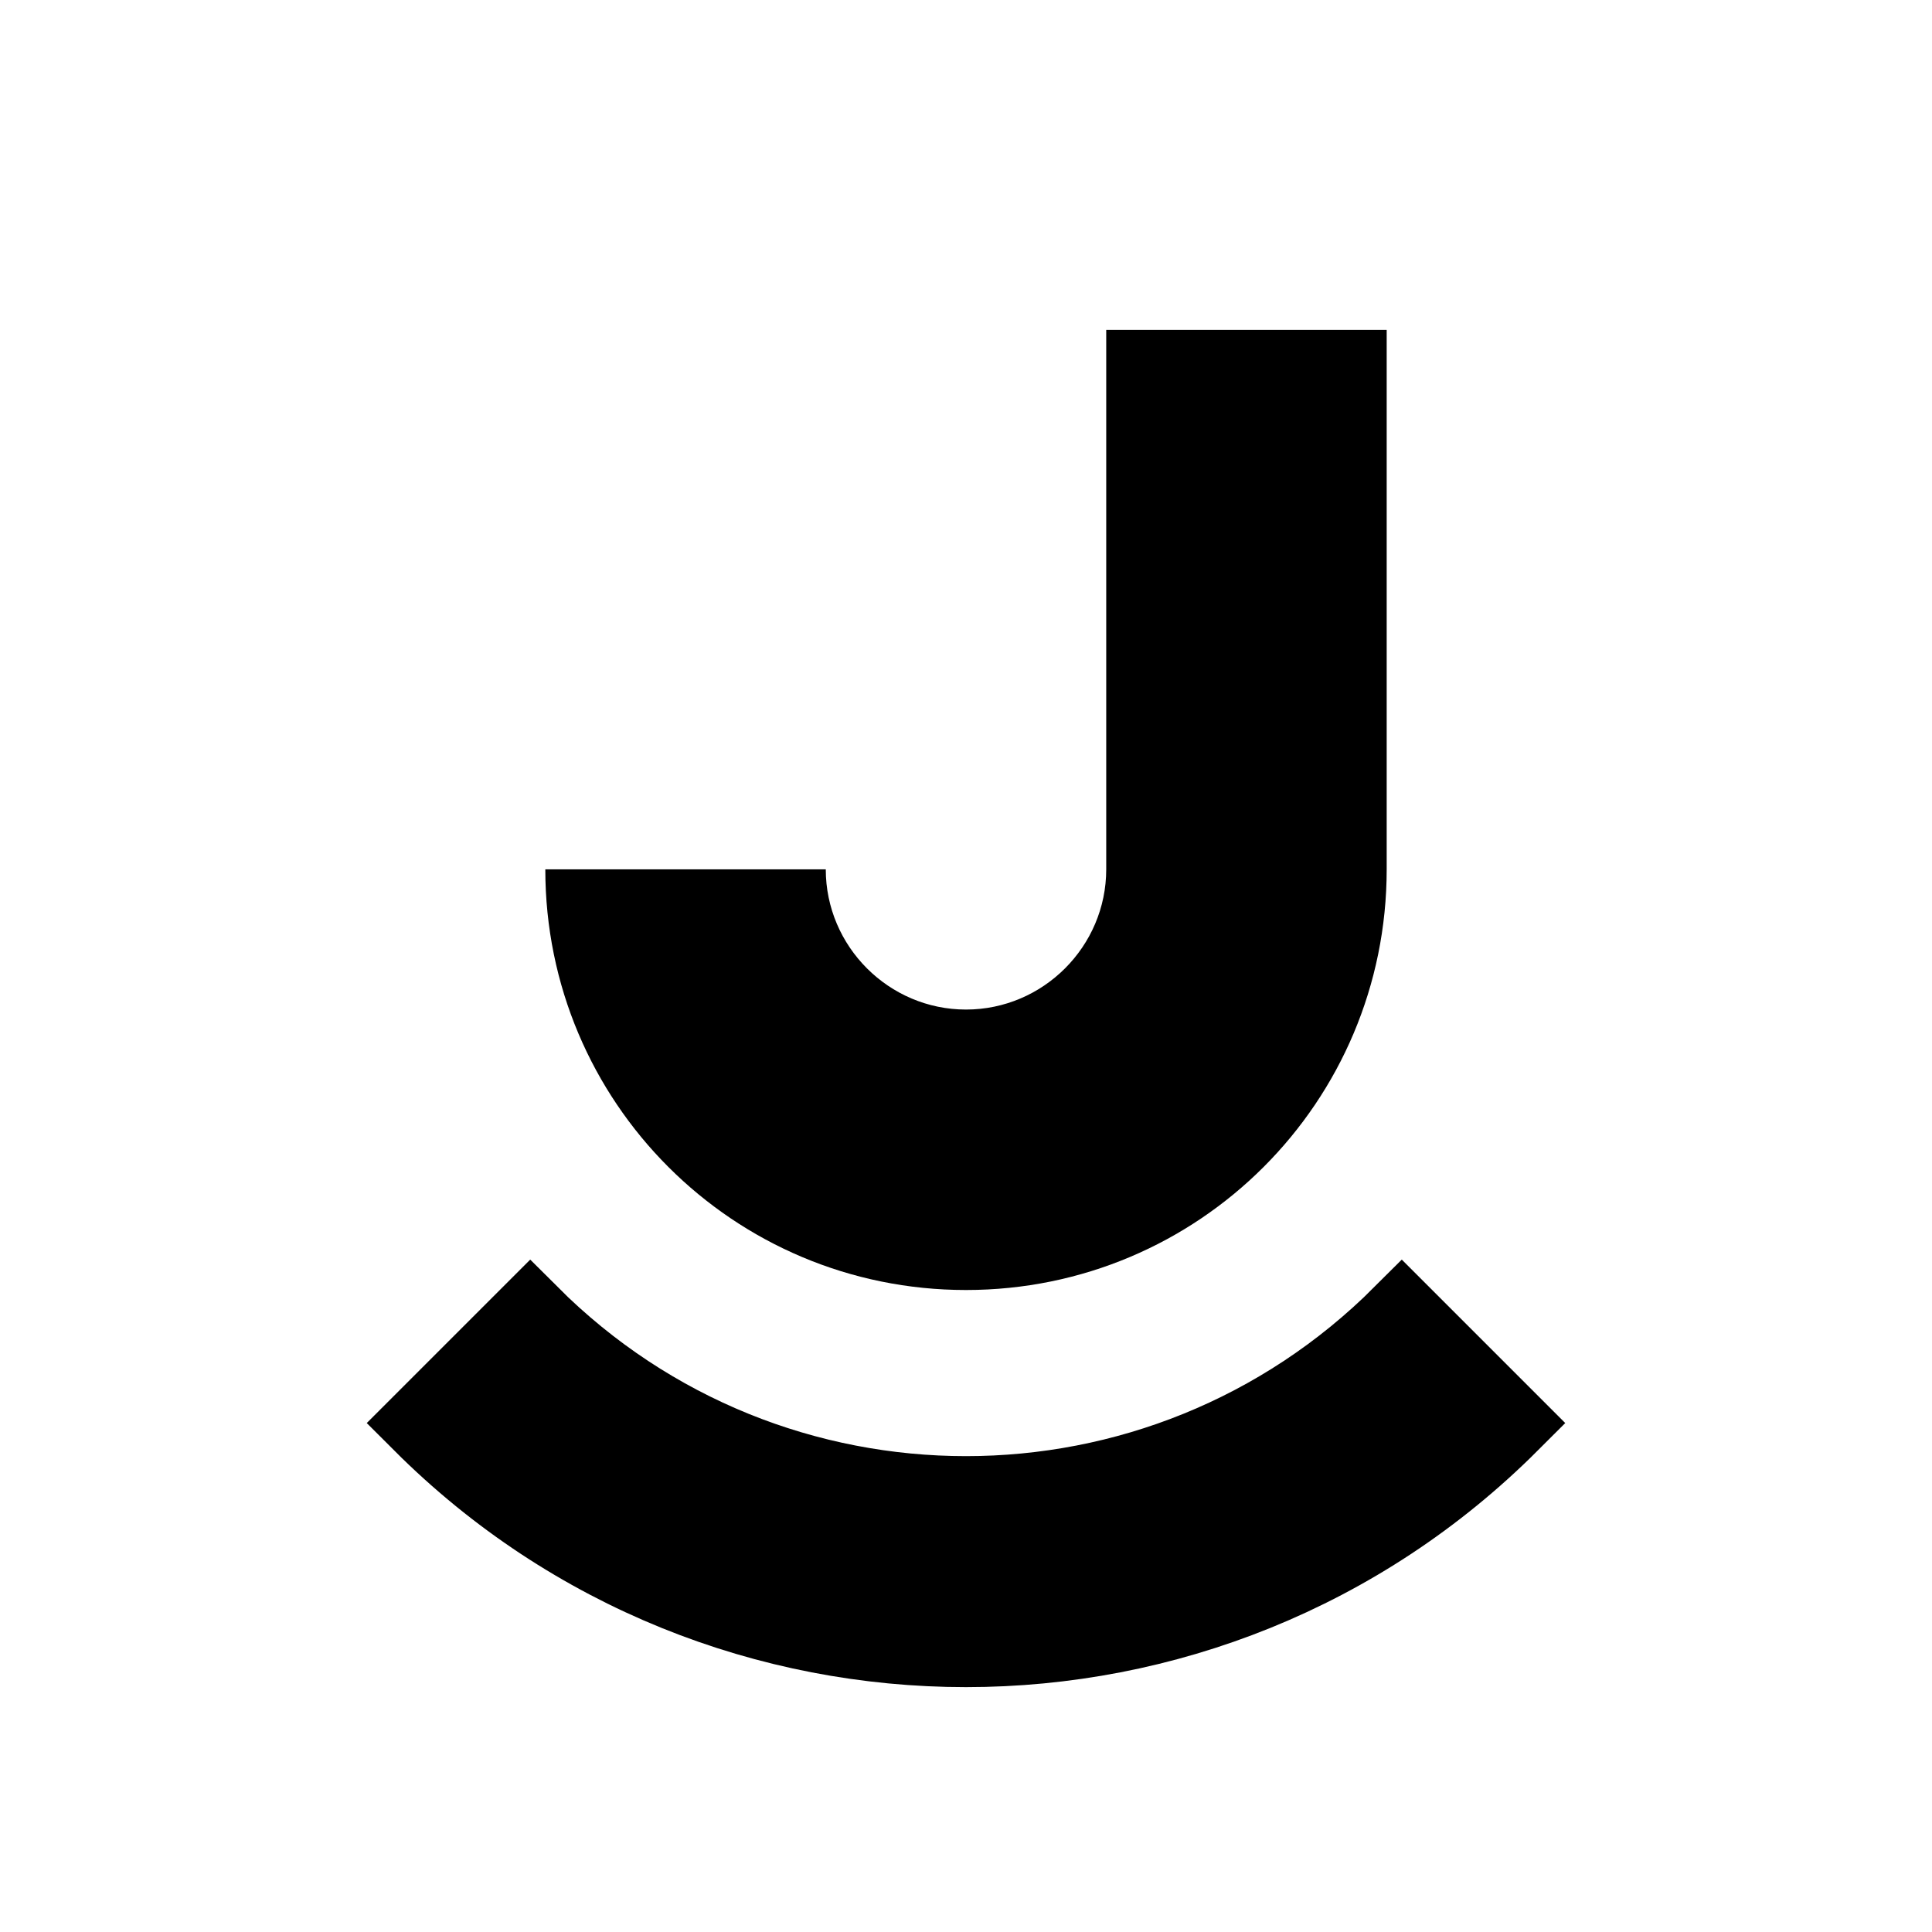
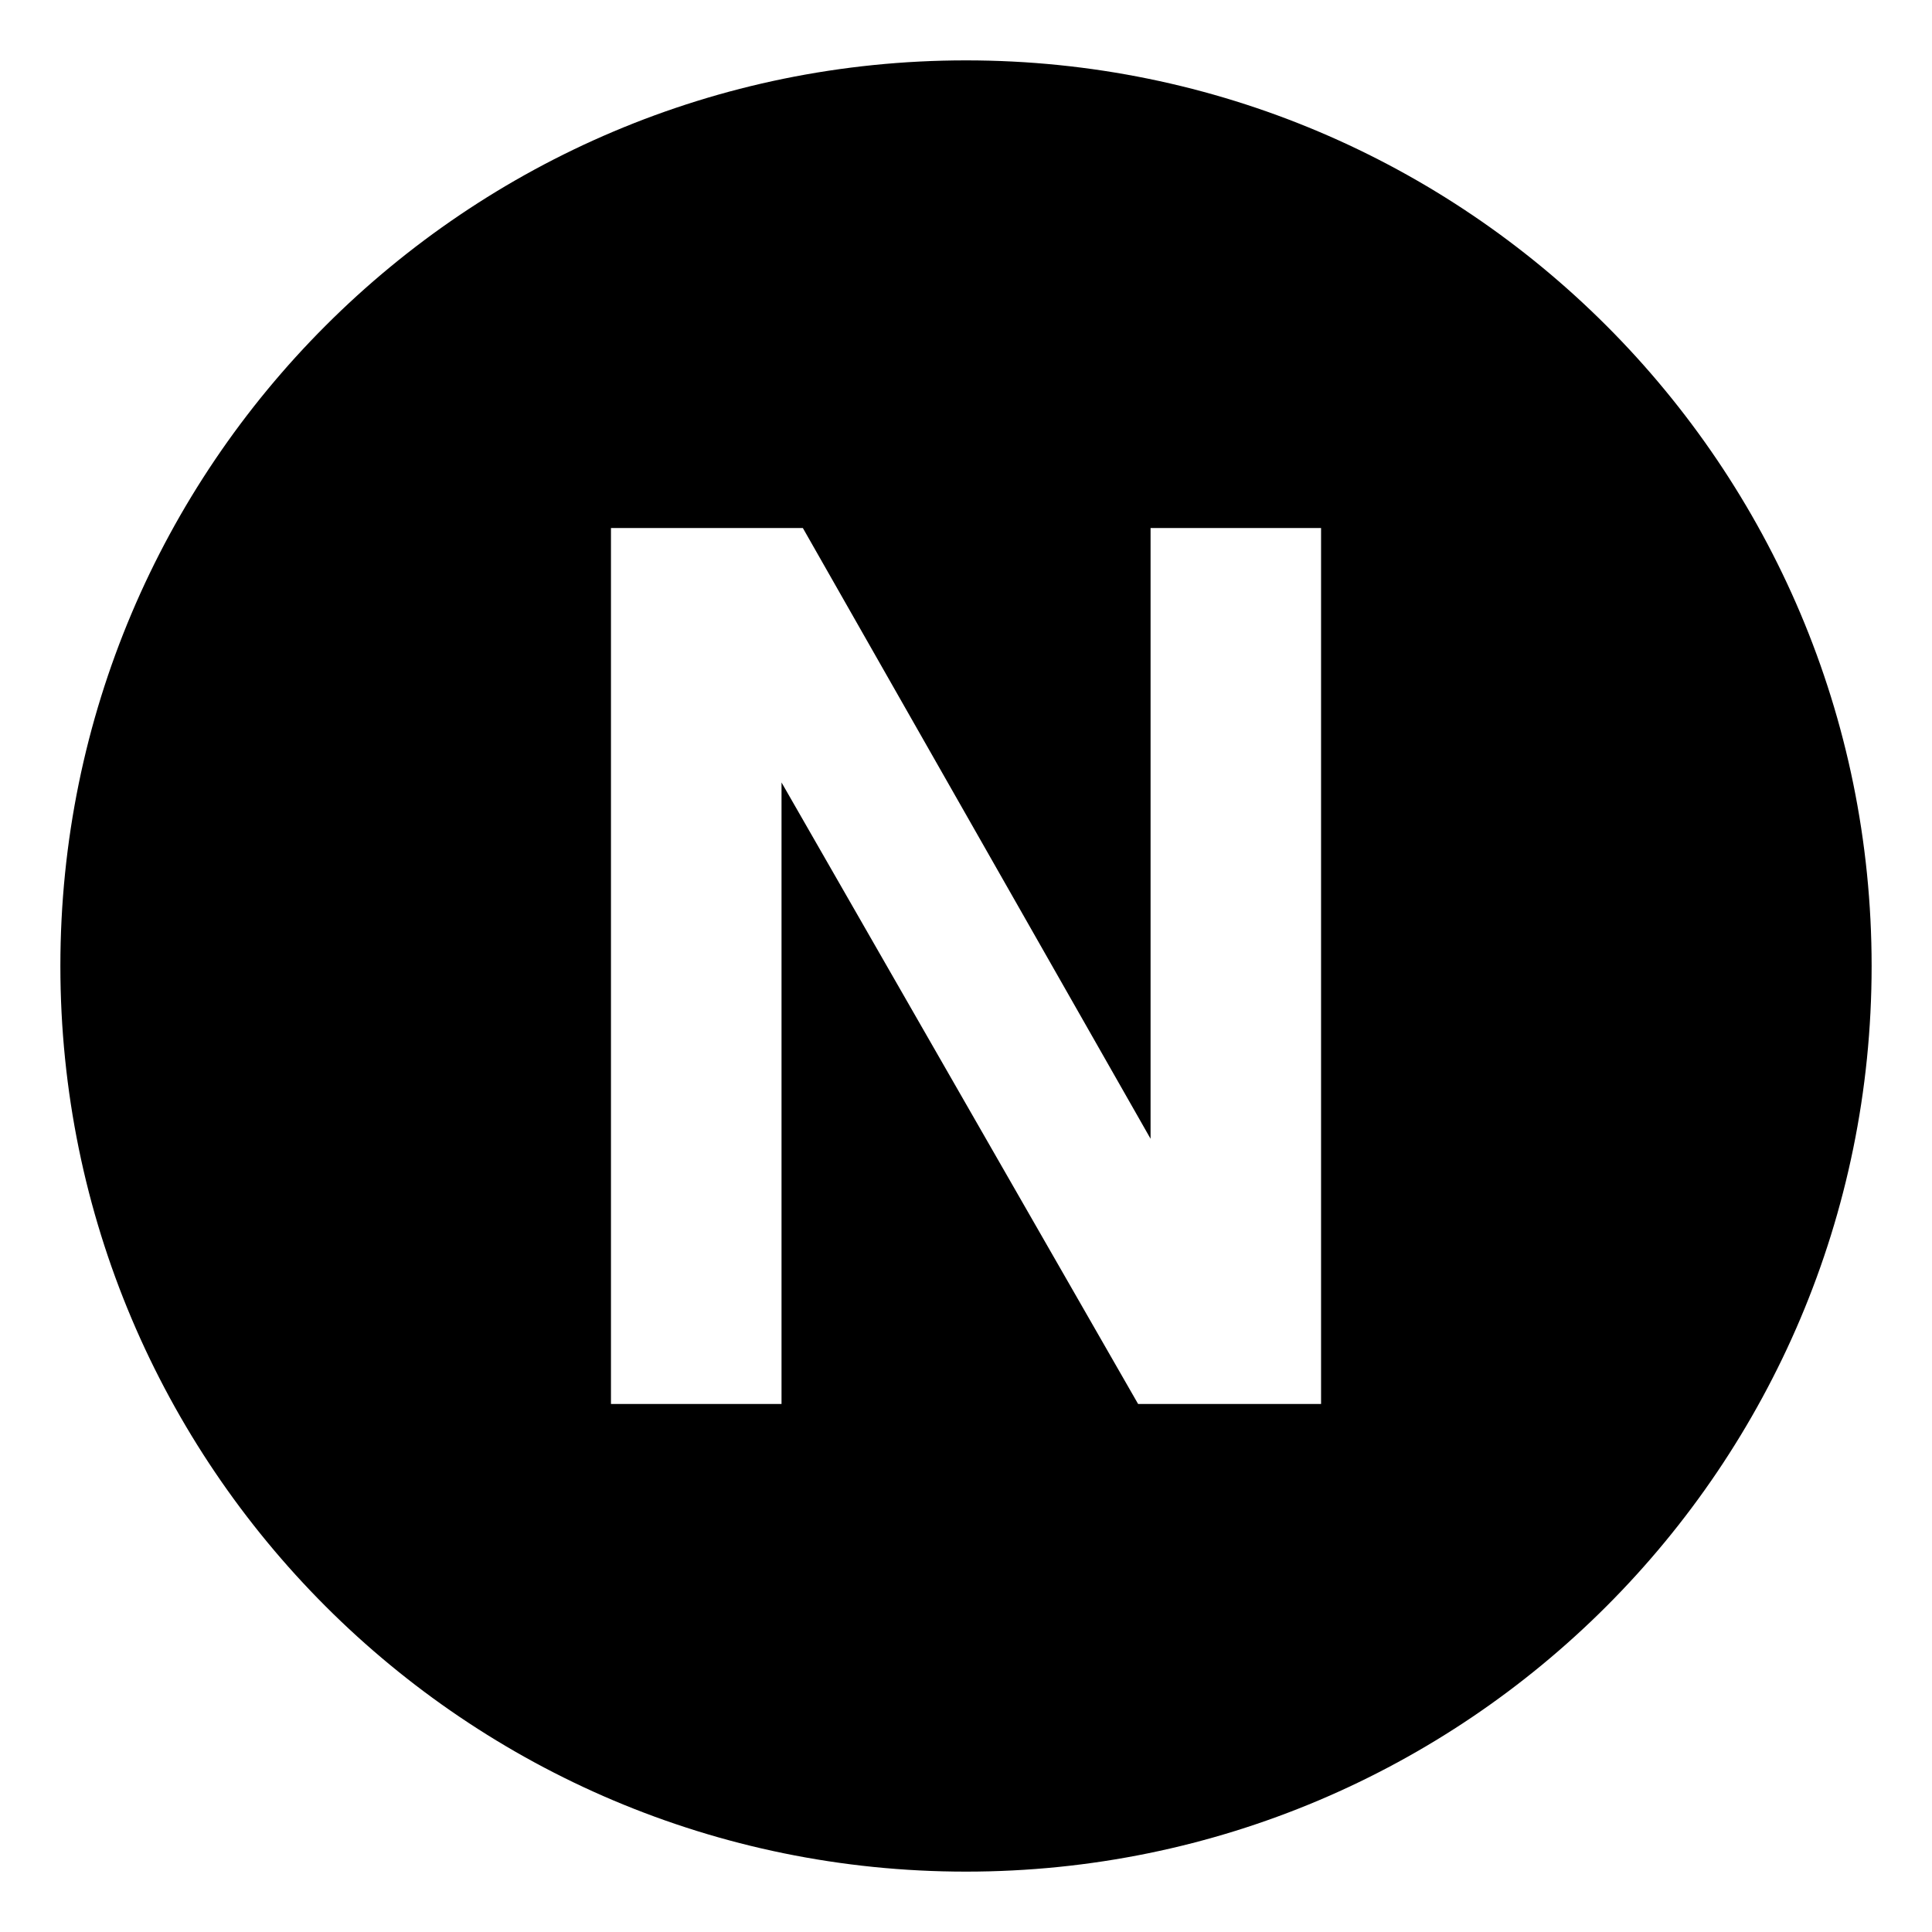
- <svg xmlns="http://www.w3.org/2000/svg" version="1.1" width="2048.00" height="2048.00" viewBox="0 0 2048.0 2048.0">
-   <g id="document" transform="matrix(1,0,0,1,1024.0,1024.0)">
-     <path d="M445.945,-674.314 L445.945,-102.478 C445.945,144.278 246.756,343.467 -7.92415e-05,343.467 C-246.756,343.467 -445.945,144.278 -445.945,-102.478 L-445.945,-102.478 L-148.648,-102.478 L-148.648,-102.478 C-148.648,-20.721 -81.757,46.17 -3.96681e-05,46.17 C81.757,46.17 148.648,-20.721 148.648,-102.478 L148.648,-674.314 L445.945,-674.314 Z " fill="#000000" fill-opacity="1.00" />
-     <path d="M-461.948,369.011 L-577.434,484.497 C-258.691,803.241 258.691,803.241 577.434,484.497 L461.948,369.01 C206.722,624.237 -206.722,624.237 -461.948,369.011 Z " fill="#000000" fill-opacity="1.00" stroke-width="81.73" stroke="#000000" stroke-linecap="square" stroke-linejoin="miter" />
-   </g>
+ <svg xmlns="http://www.w3.org/2000/svg" width="800px" height="800px" viewBox="0 0 64 64" aria-hidden="true" role="img" class="iconify iconify--emojione-monotone" preserveAspectRatio="xMidYMid meet">
+   <path d="M32 2C15.432 2 2 15.432 2 32s13.432 30 30 30s30-13.432 30-30S48.568 2 32 2zm11.762 44.508h-6.061L25.889 25.92v20.588h-5.65V17.492h6.357l11.518 20.231V17.492h5.648v29.016z" fill="#000000" />
</svg>
